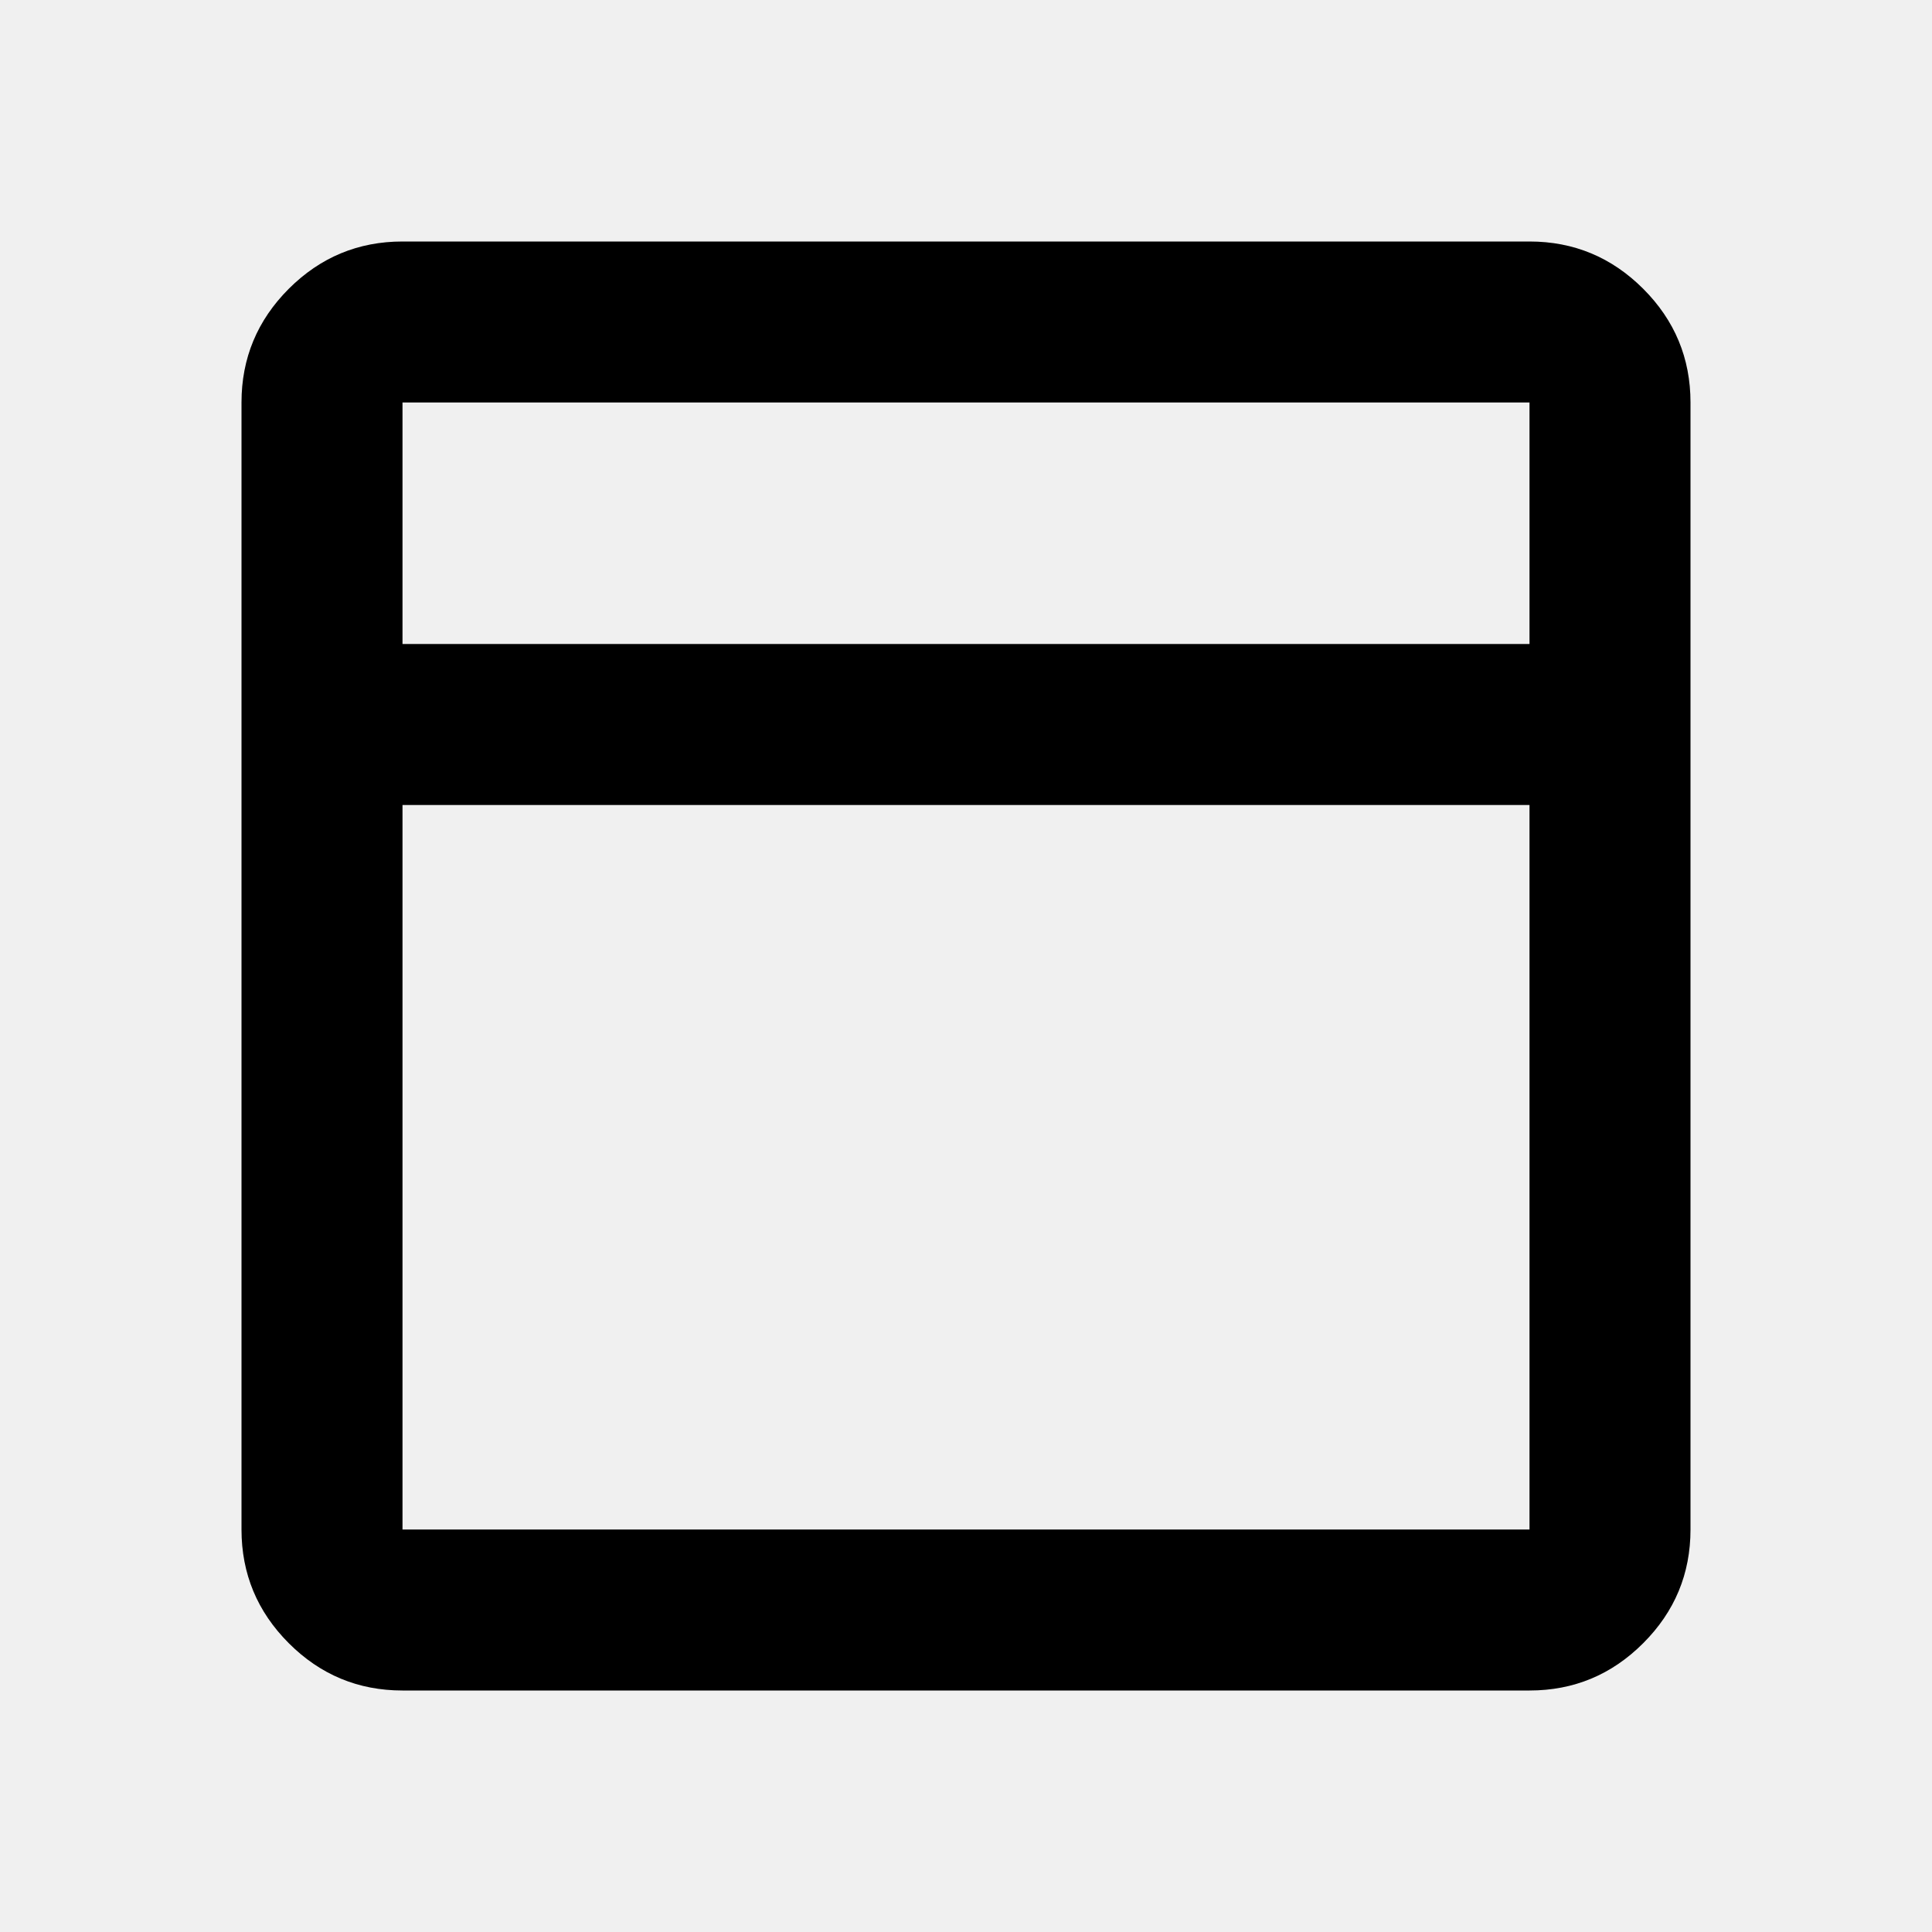
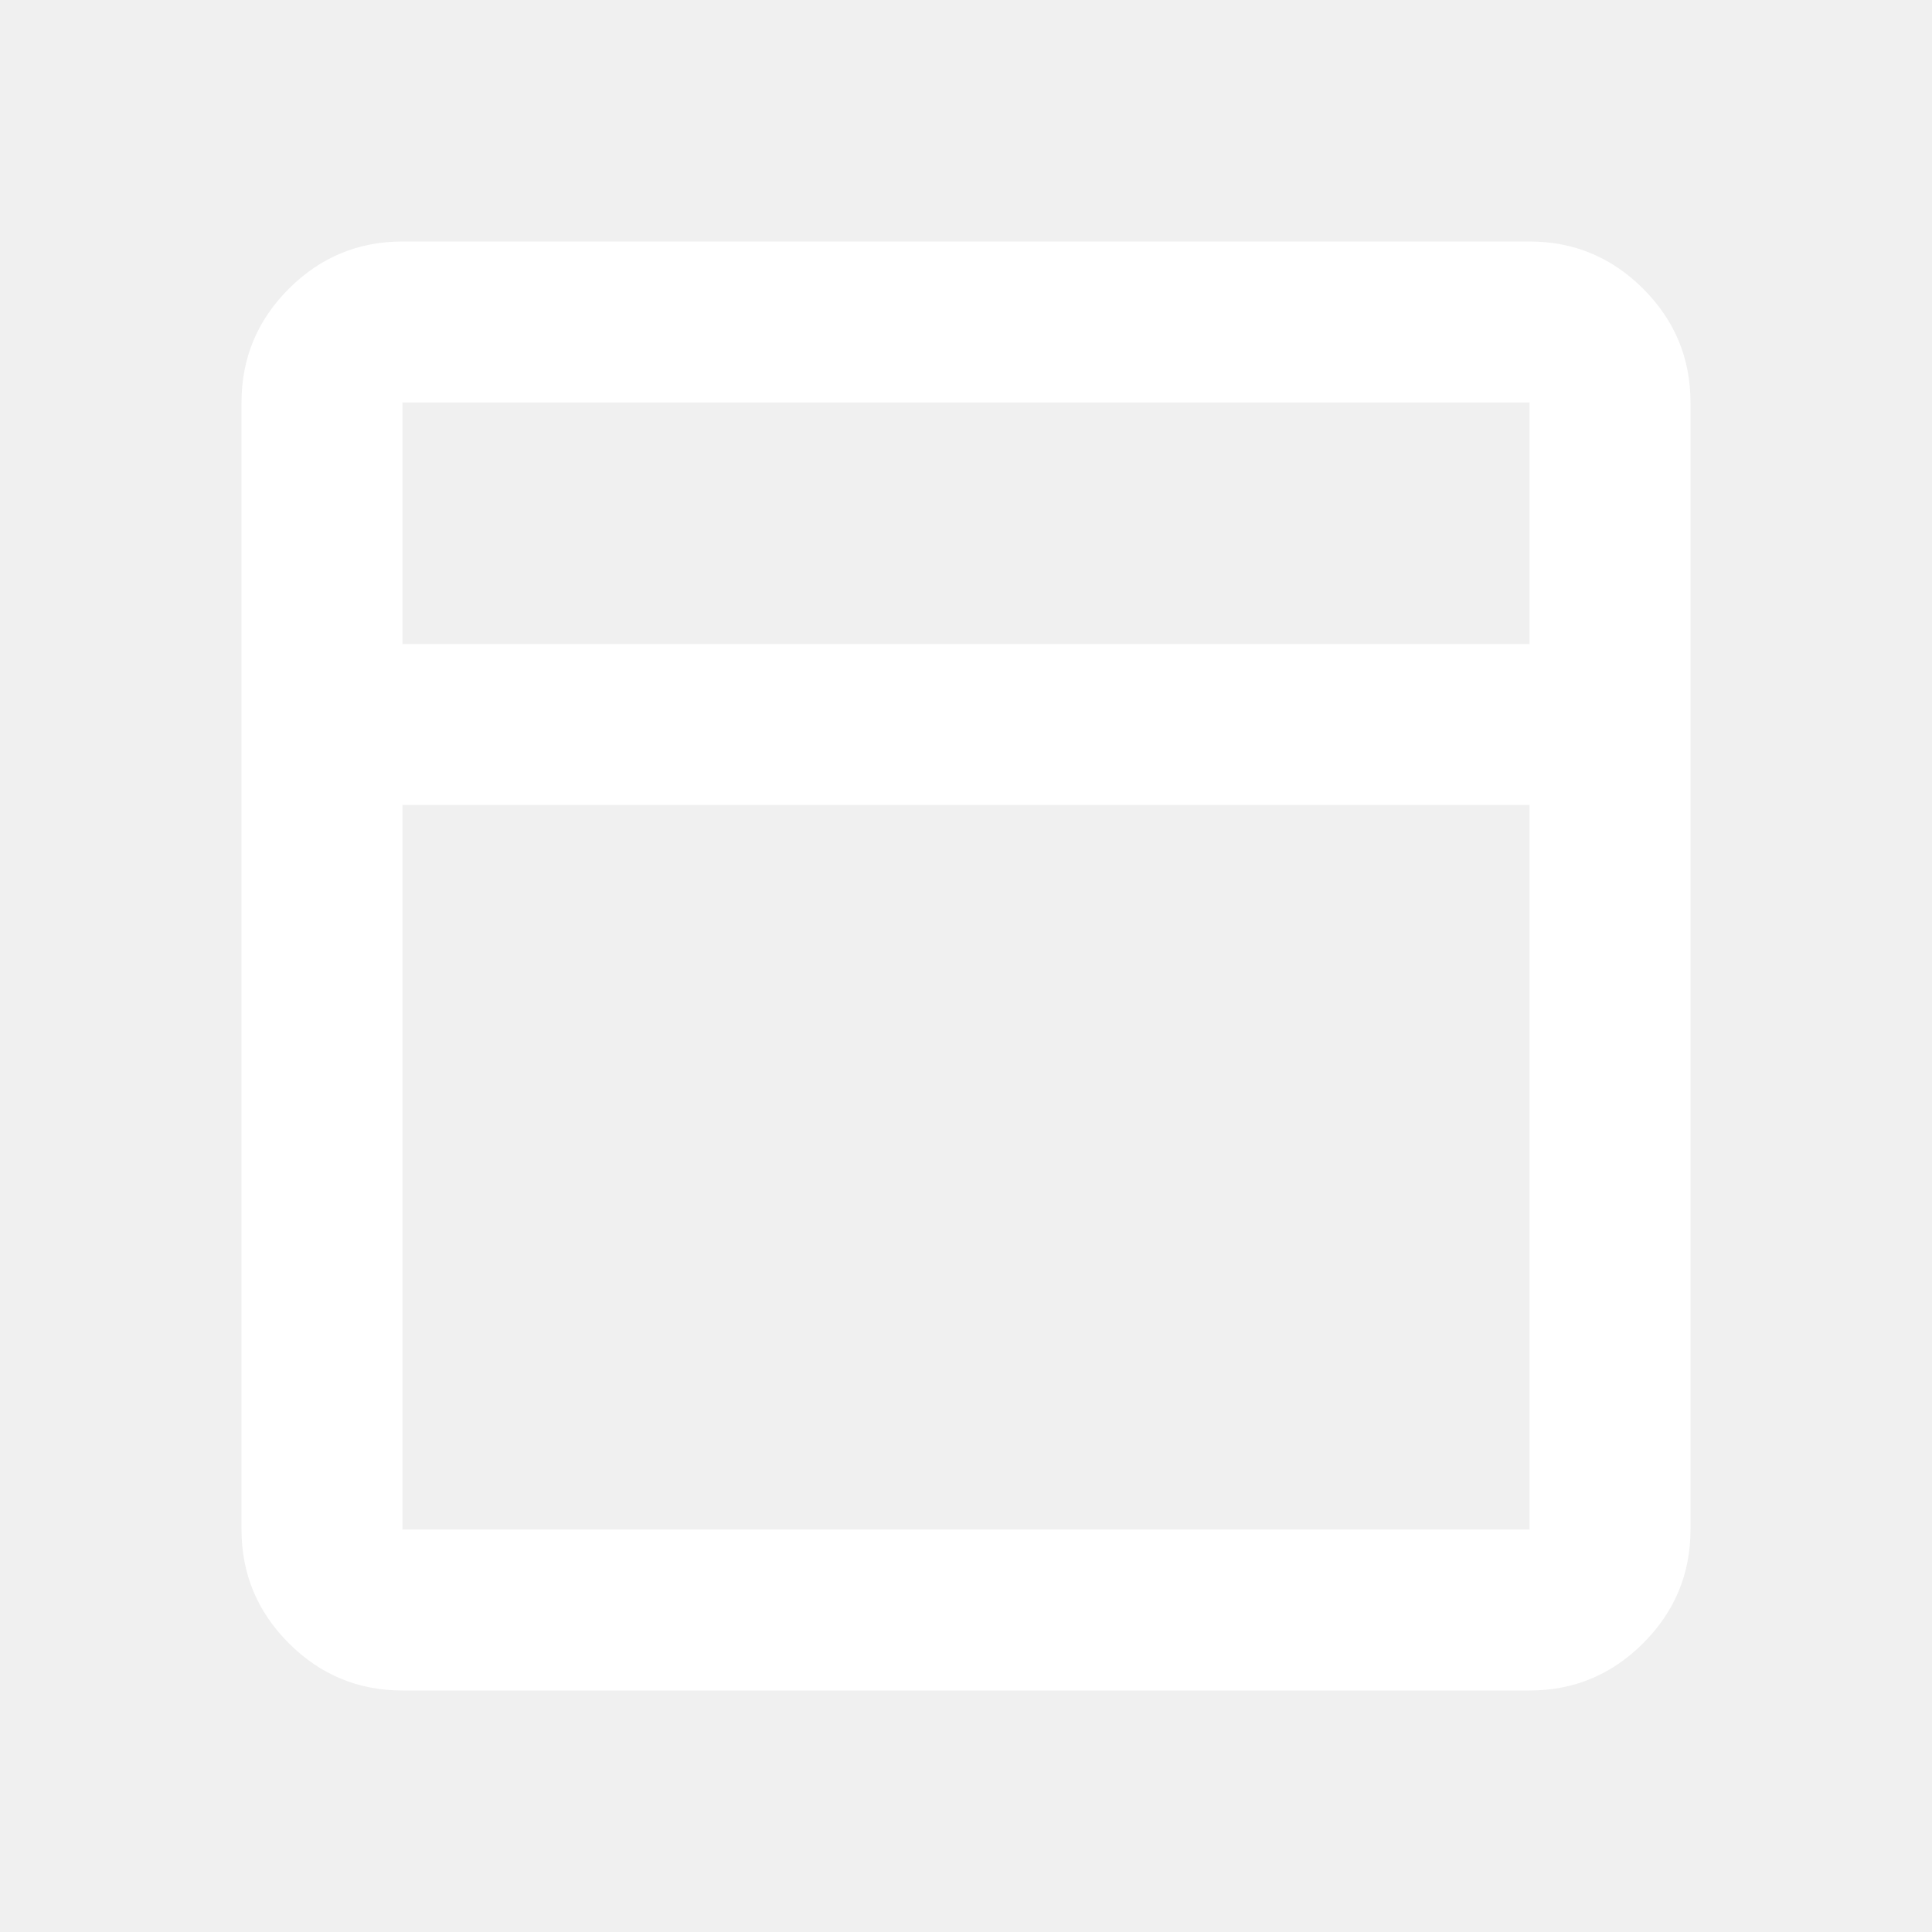
- <svg xmlns="http://www.w3.org/2000/svg" width="72" height="72" viewBox="0 0 72 72" fill="none">
-   <path d="M15 63C13.35 63 11.938 62.413 10.762 61.237C9.588 60.062 9 58.65 9 57V15C9 13.35 9.588 11.938 10.762 10.762C11.938 9.588 13.35 9 15 9H57C58.65 9 60.062 9.588 61.237 10.762C62.413 11.938 63 13.35 63 15V57C63 58.65 62.413 60.062 61.237 61.237C60.062 62.413 58.65 63 57 63H15ZM15 24H57V15H15V24ZM57 30H15V57H57V30Z" fill="black" />
+ <svg xmlns="http://www.w3.org/2000/svg" width="72" height="72" viewBox="0 0 72 72" fill="#FFF">
+   <path d="M15 63C13.35 63 11.938 62.413 10.762 61.237C9.588 60.062 9 58.65 9 57V15C9 13.35 9.588 11.938 10.762 10.762C11.938 9.588 13.35 9 15 9H57C58.65 9 60.062 9.588 61.237 10.762C62.413 11.938 63 13.35 63 15V57C63 58.65 62.413 60.062 61.237 61.237C60.062 62.413 58.65 63 57 63H15ZM15 24H57V15H15V24ZM57 30H15V57H57V30Z" />
</svg>
